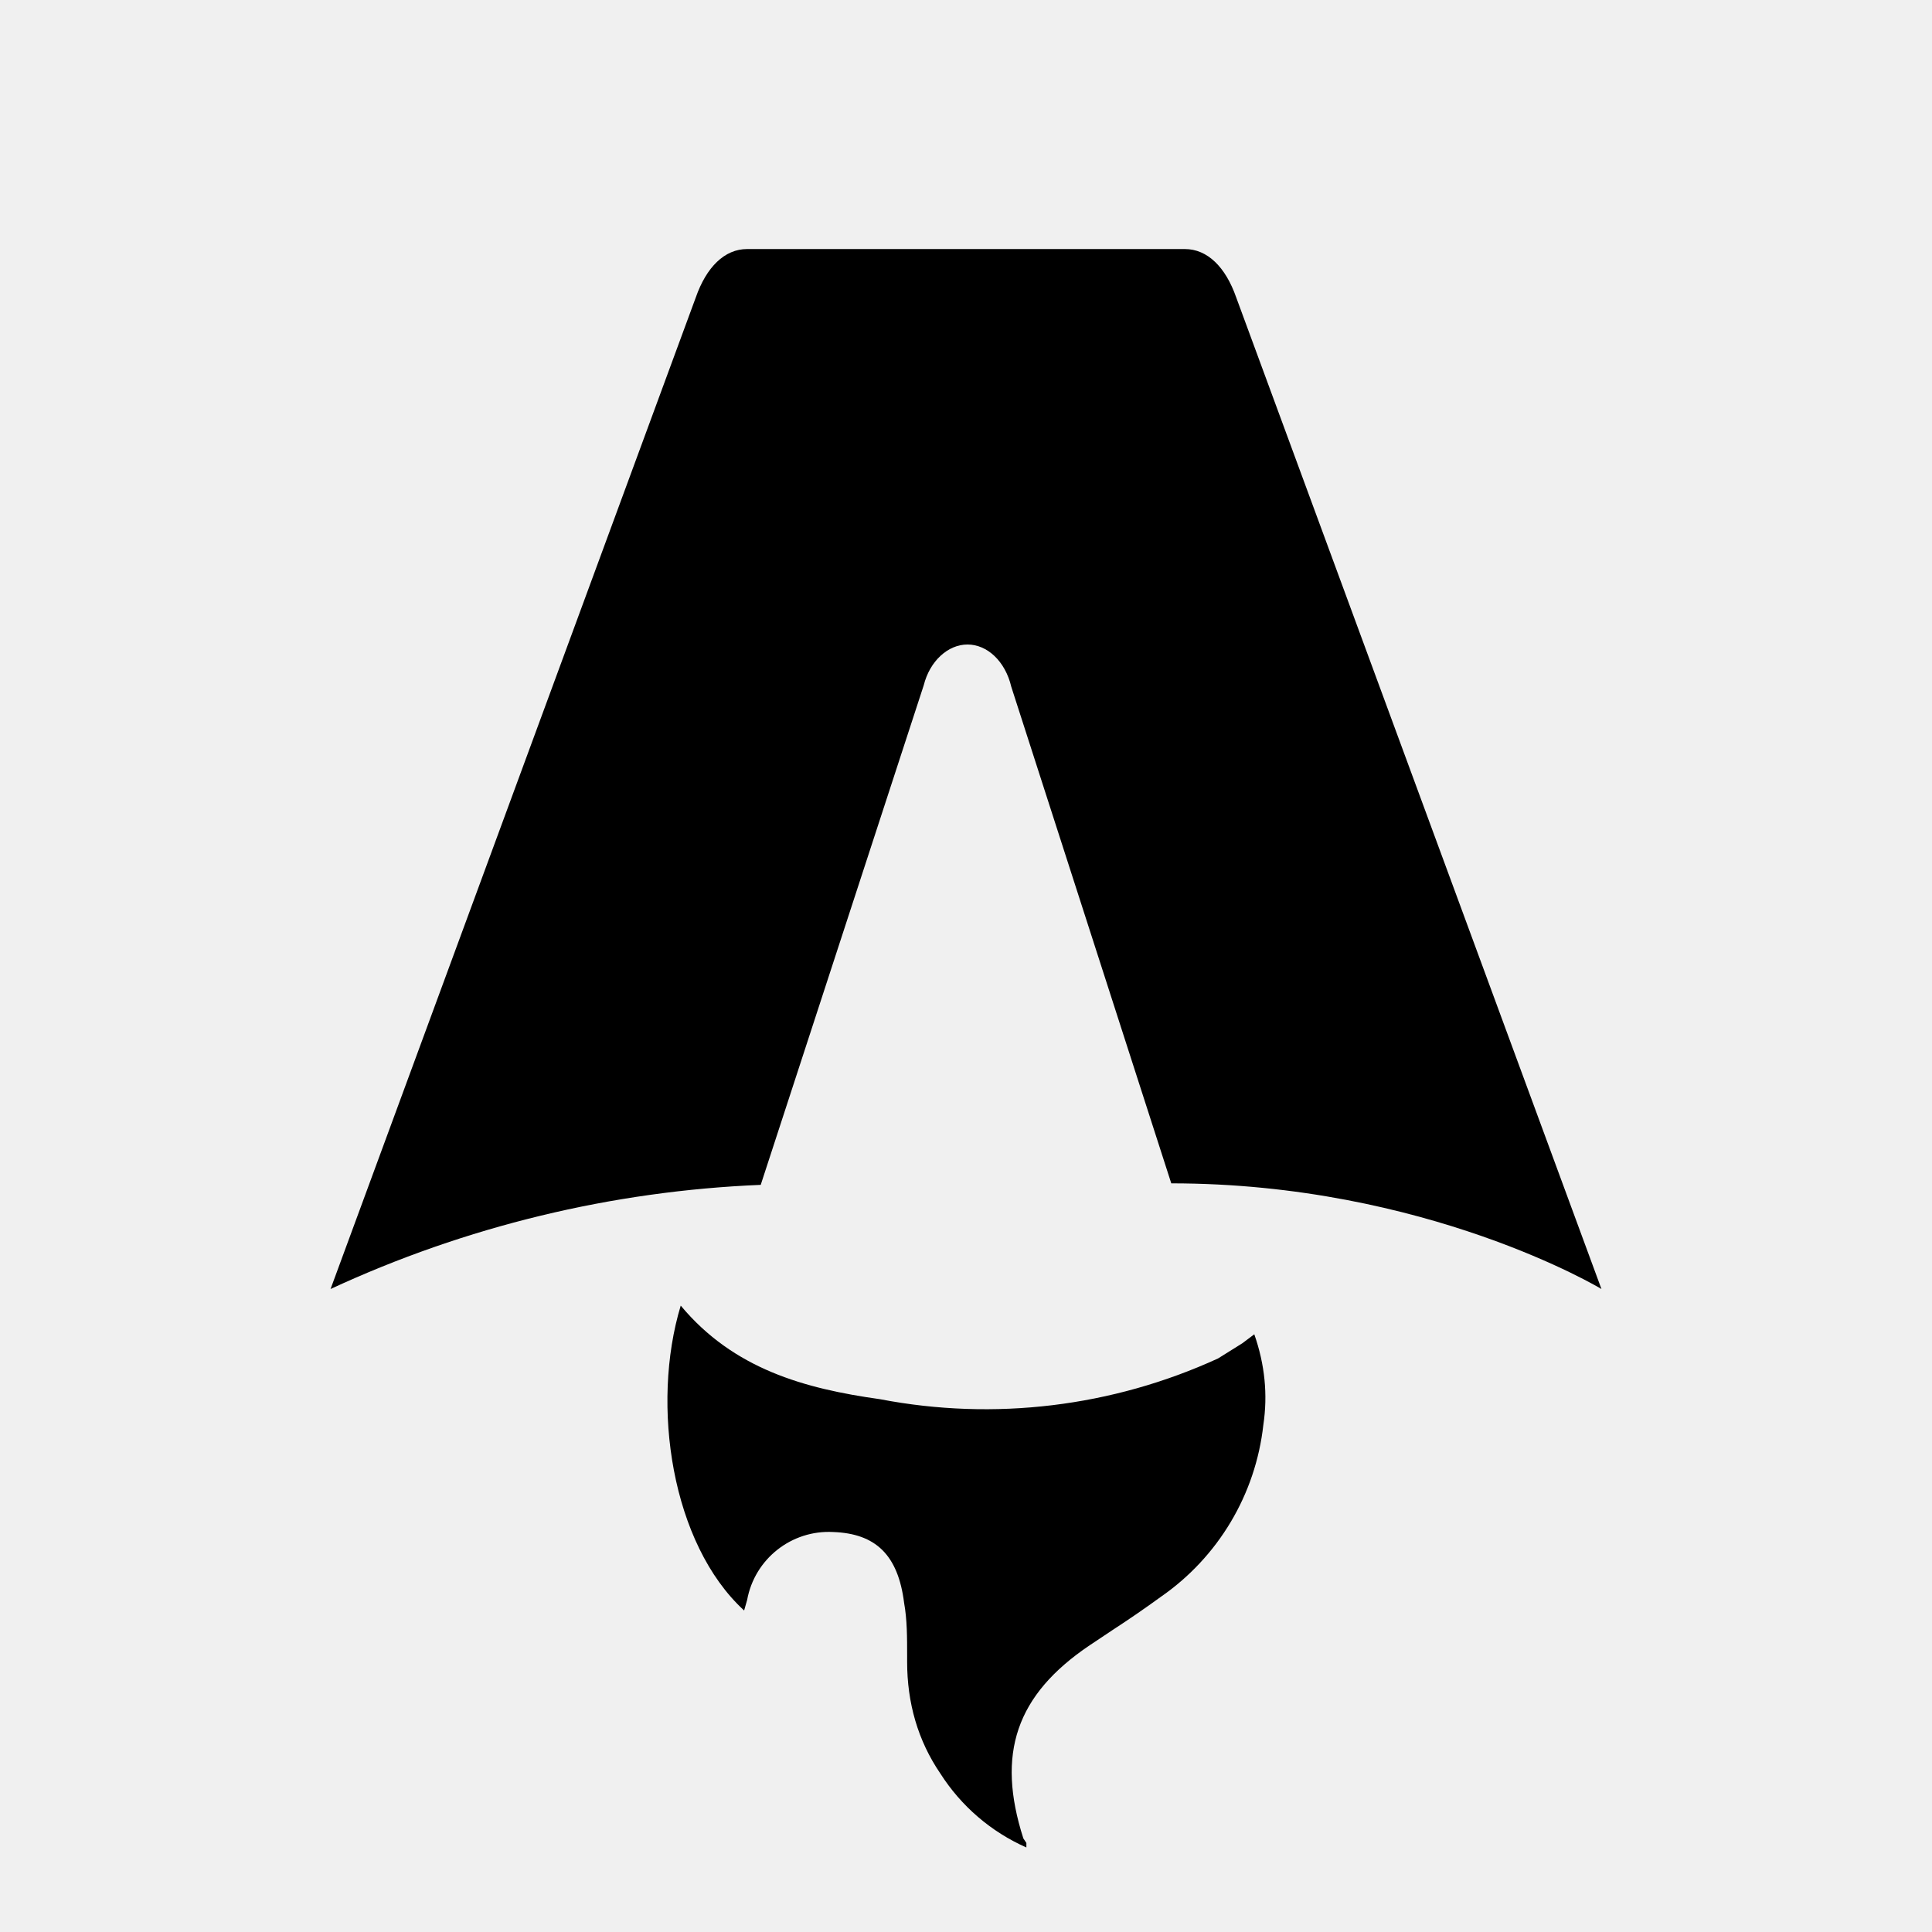
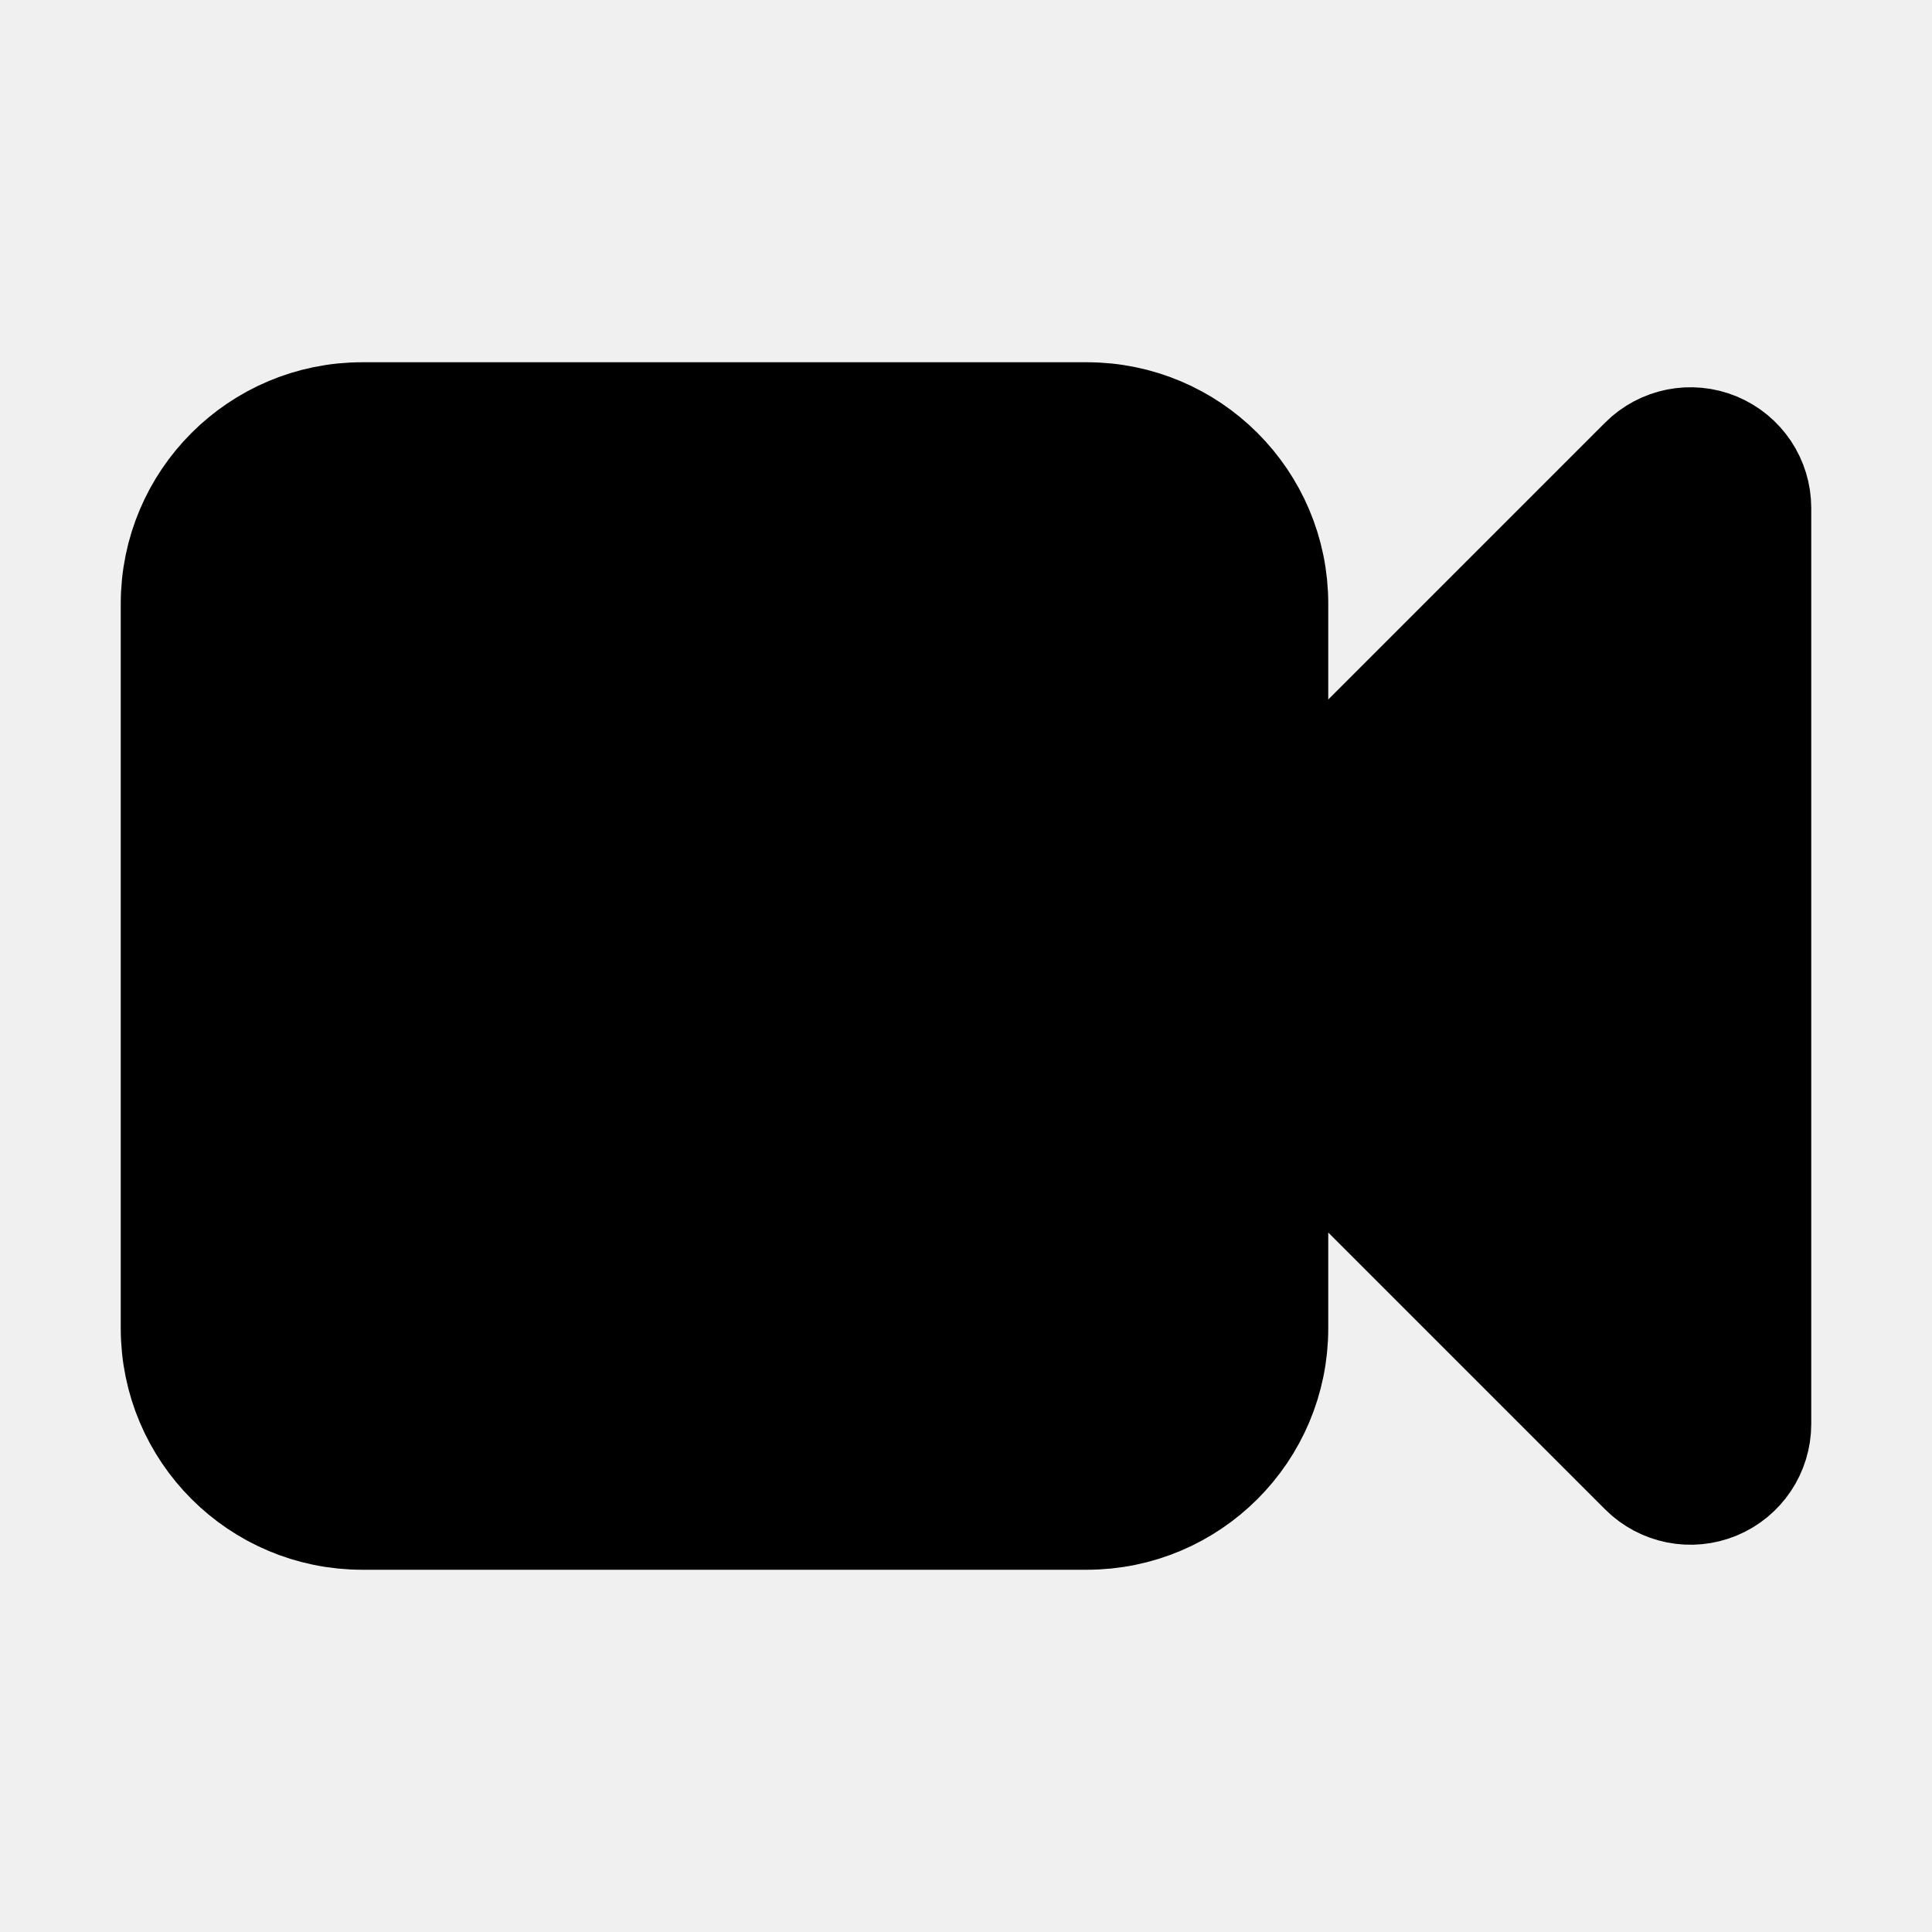
- <svg xmlns="http://www.w3.org/2000/svg" fill="none" viewBox="0 0 128 128">
-   <path d="M50.4 78.5a75.1 75.1 0 0 0-28.5 6.9l24.2-65.7c.7-2 1.9-3.2 3.4-3.2h29c1.5 0 2.7 1.2 3.4 3.2l24.2 65.7s-11.6-7-28.5-7L67 45.5c-.4-1.7-1.6-2.8-2.9-2.8-1.3 0-2.5 1.1-2.9 2.7L50.4 78.5Zm-1.1 28.2Zm-4.2-20.2c-2 6.6-.6 15.8 4.2 20.2a17.5 17.5 0 0 1 .2-.7 5.5 5.5 0 0 1 5.7-4.5c2.8.1 4.3 1.5 4.7 4.7.2 1.1.2 2.3.2 3.5v.4c0 2.7.7 5.2 2.2 7.4a13 13 0 0 0 5.7 4.9v-.3l-.2-.3c-1.8-5.6-.5-9.5 4.4-12.8l1.5-1a73 73 0 0 0 3.2-2.2 16 16 0 0 0 6.8-11.4c.3-2 .1-4-.6-6l-.8.6-1.6 1a37 37 0 0 1-22.4 2.7c-5-.7-9.7-2-13.2-6.2Z" />
+ <svg fill="none" viewBox="0 0 24 24" stroke-width="1.5" stroke="currentColor" class="w-6 h-6">
  <style>
        path { fill: #000; }
        @media (prefers-color-scheme: dark) {
            path { fill: #FFF; }
        }
    </style>
+   <path stroke-linecap="round" stroke-linejoin="round" d="m15.75 10.5 4.72-4.72a.75.75 0 0 1 1.28.53v11.38a.75.75 0 0 1-1.28.53l-4.72-4.72M4.5 18.75h9a2.25 2.25 0 0 0 2.25-2.25v-9a2.25 2.25 0 0 0-2.25-2.25h-9A2.25 2.25 0 0 0 2.25 7.5v9a2.25 2.25 0 0 0 2.25 2.25Z" />
</svg>
